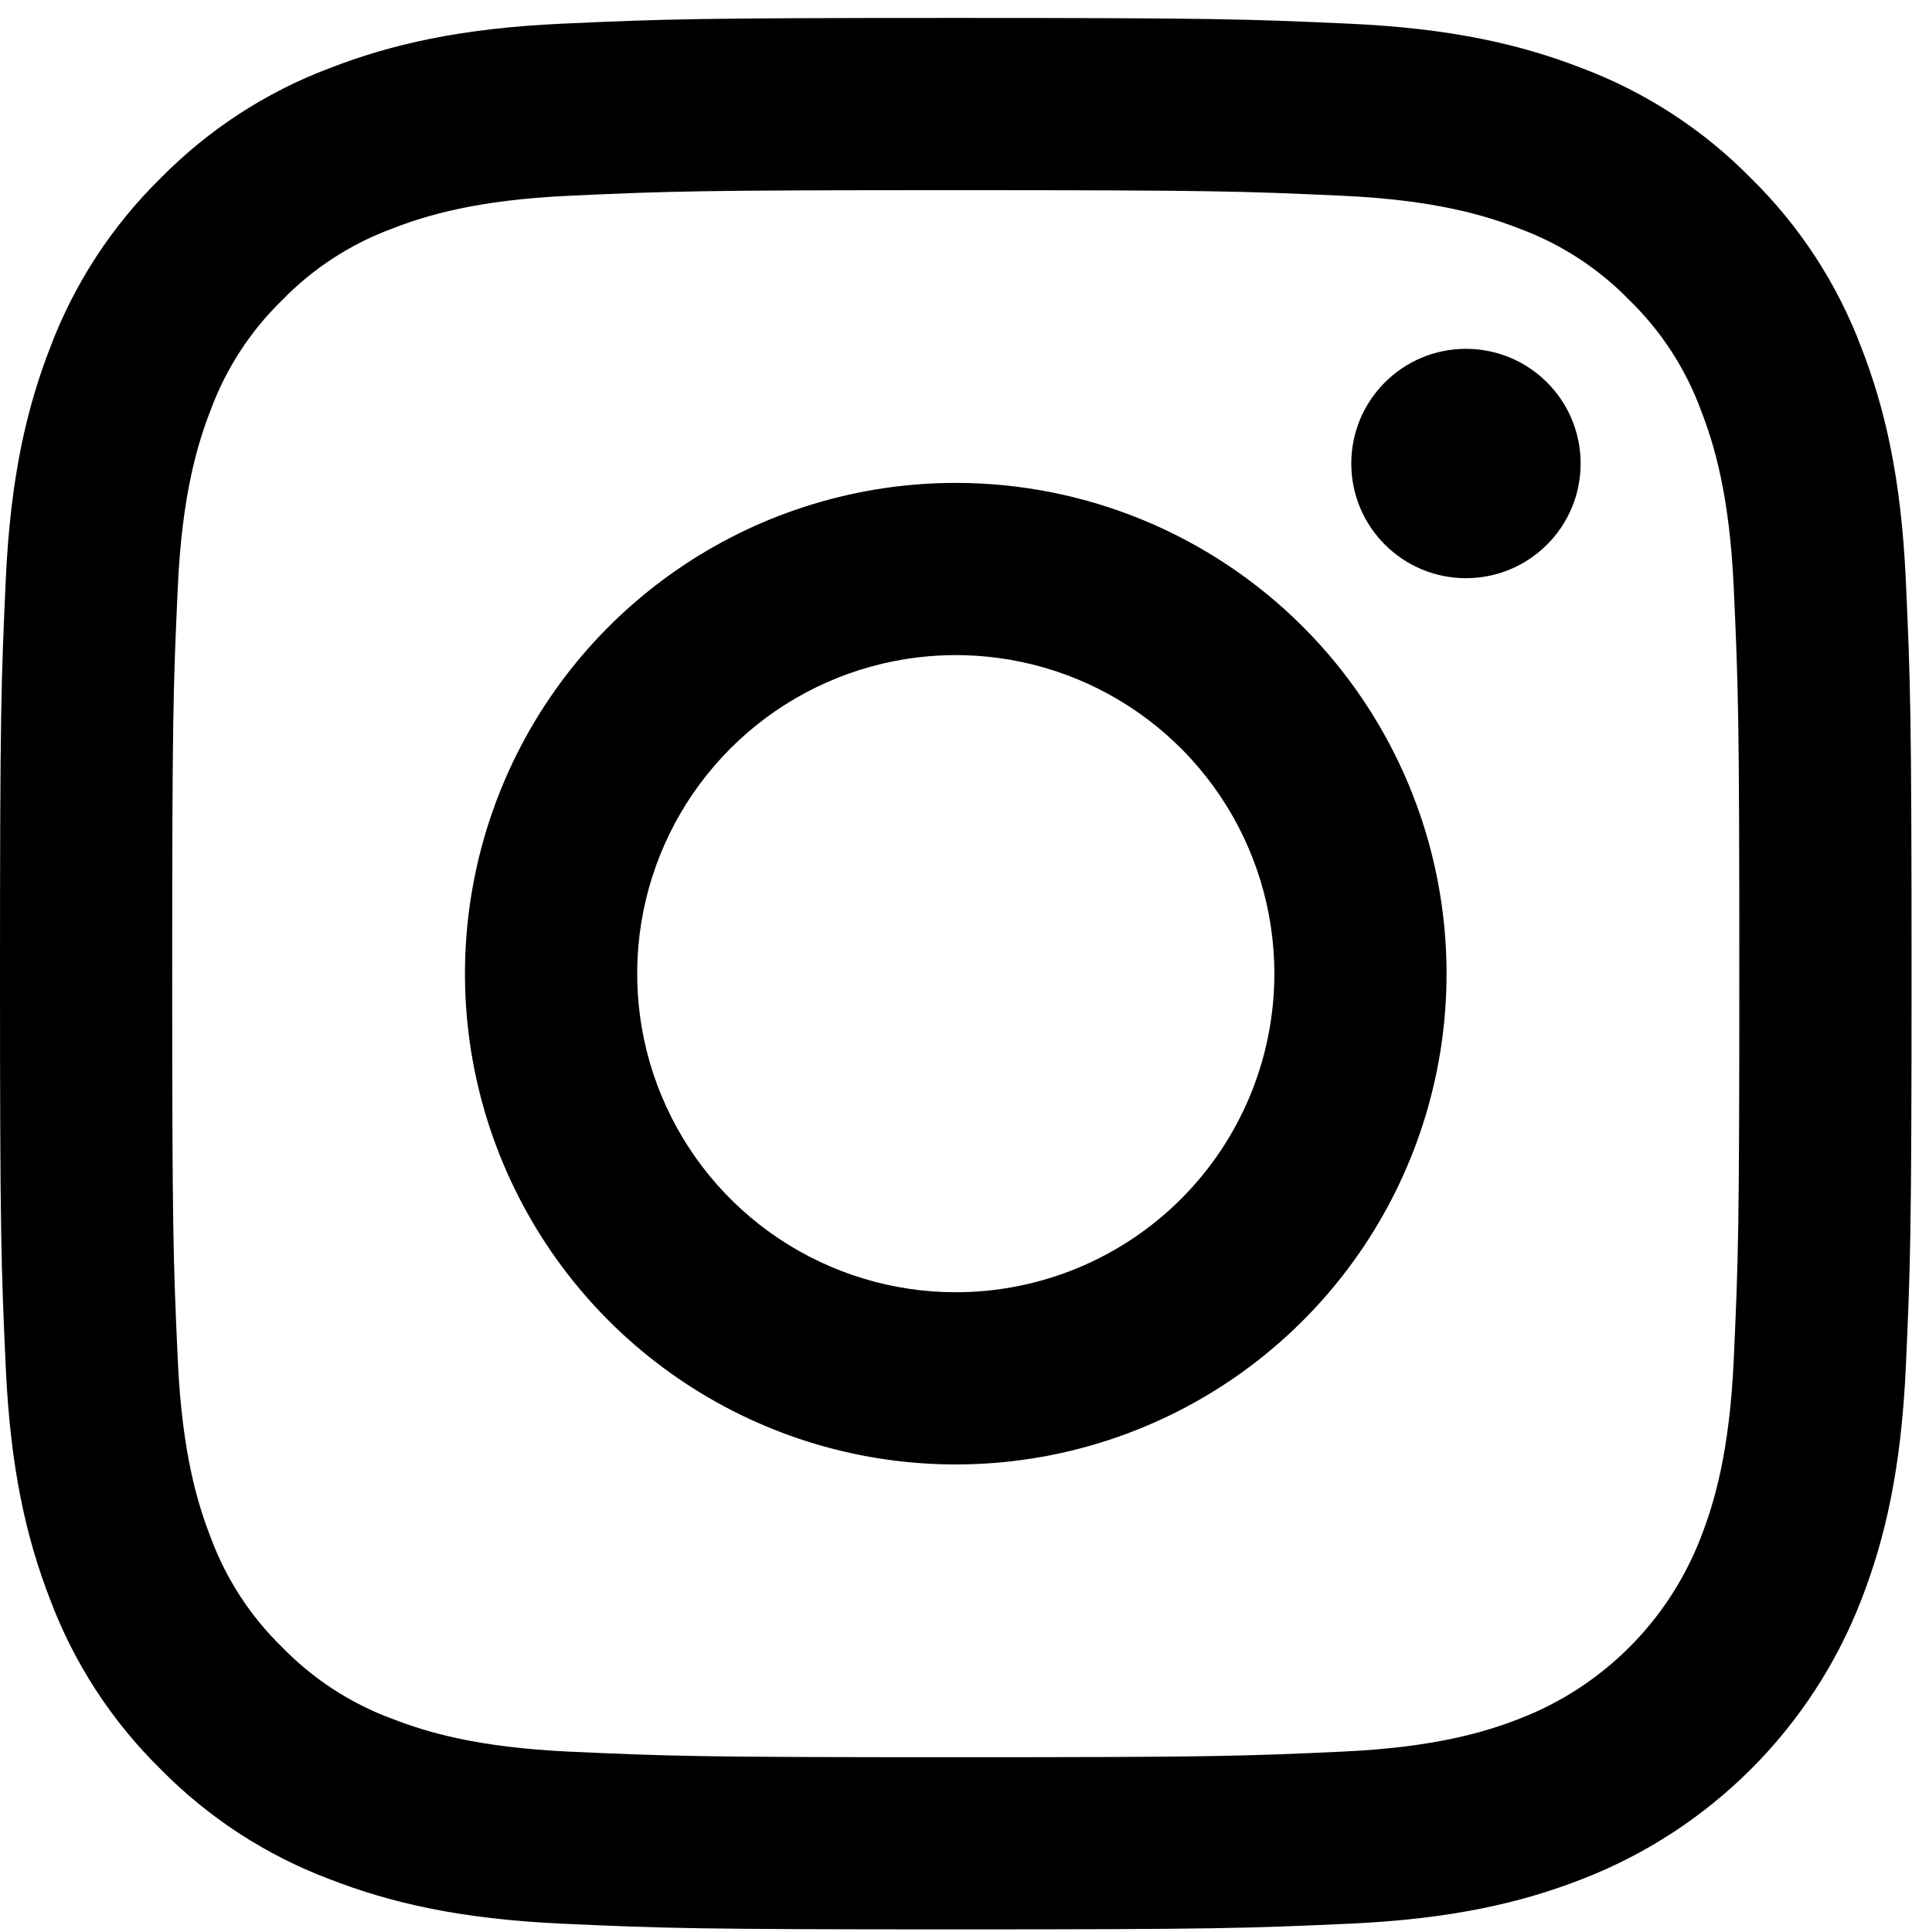
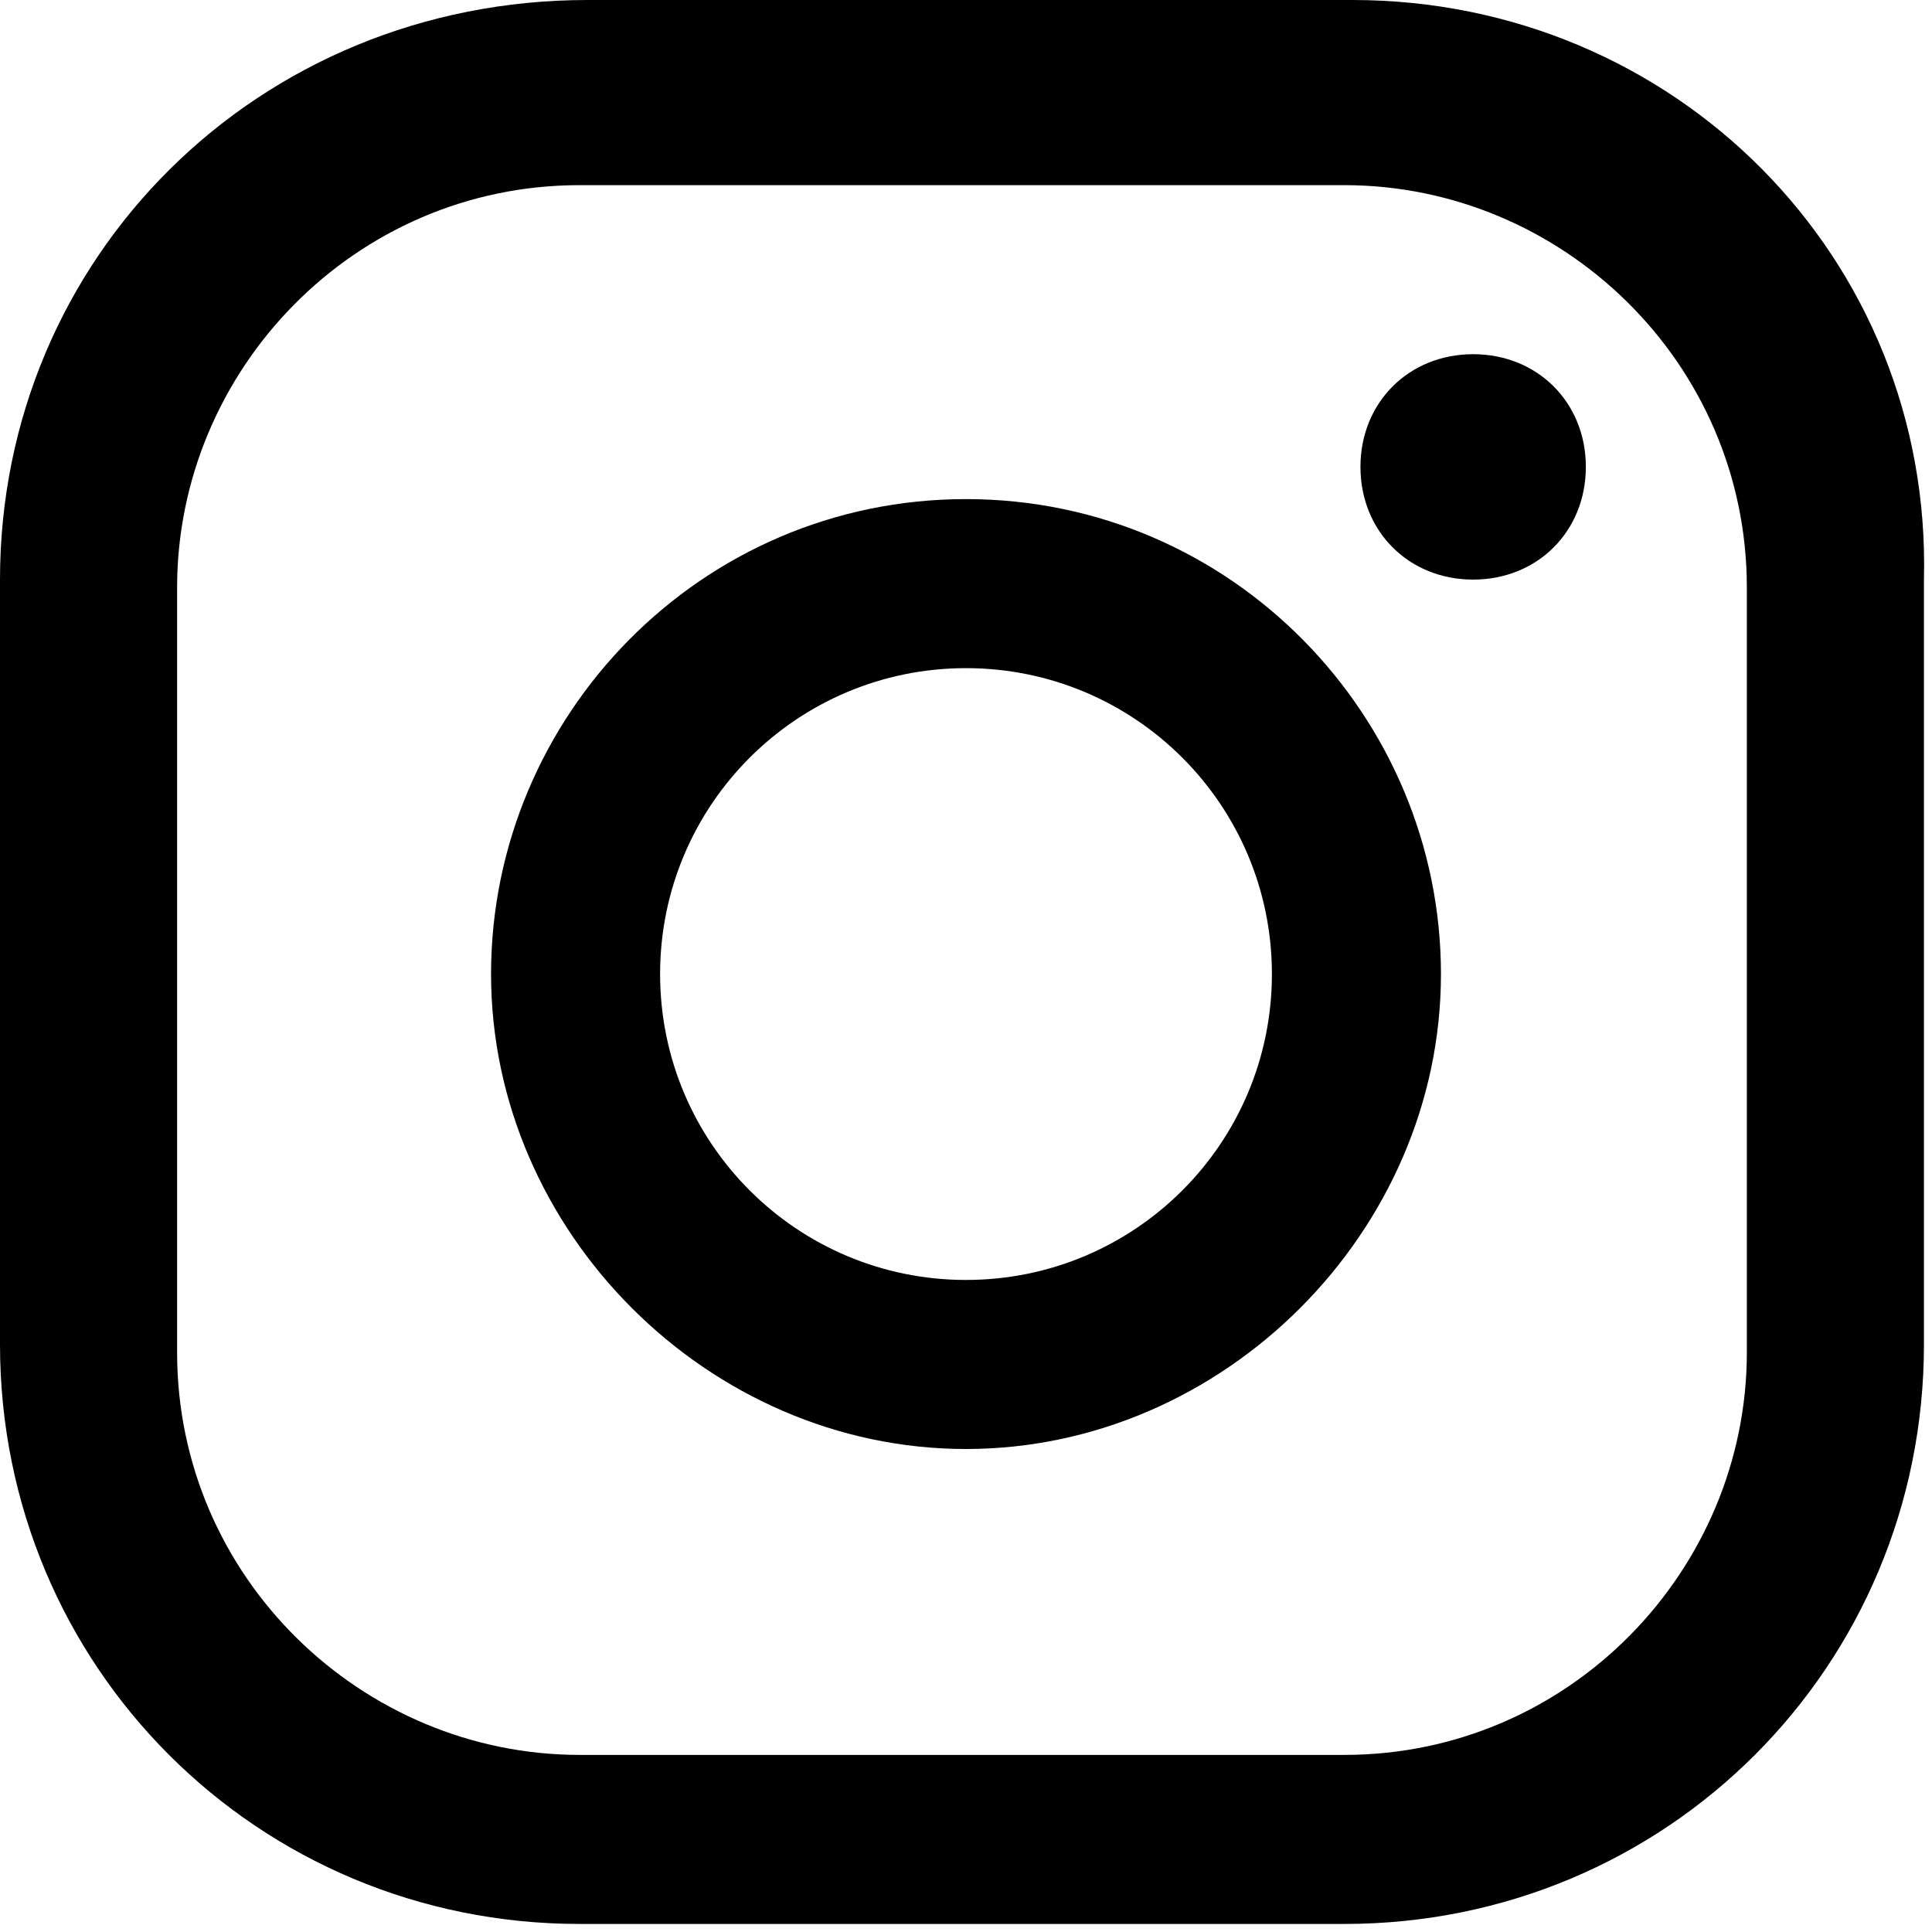
- <svg xmlns="http://www.w3.org/2000/svg" width="93" height="94" viewBox="0 0 93 94" fill="currentColor">
-   <path d="M46.5 9.252C58.916 9.252 60.386 9.299 65.29 9.523C69.824 9.73 72.286 10.487 73.924 11.124C75.944 11.87 77.771 13.058 79.271 14.602C80.815 16.102 82.004 17.929 82.749 19.949C83.386 21.588 84.144 24.05 84.35 28.584C84.574 33.487 84.621 34.958 84.621 47.374C84.621 59.79 84.574 61.261 84.35 66.164C84.143 70.698 83.386 73.16 82.749 74.799C81.976 76.804 80.791 78.626 79.271 80.145C77.751 81.665 75.93 82.85 73.924 83.624C72.286 84.261 69.824 85.018 65.29 85.225C60.388 85.449 58.917 85.496 46.5 85.496C34.082 85.496 32.612 85.449 27.709 85.225C23.176 85.018 20.714 84.26 19.075 83.624C17.055 82.878 15.229 81.69 13.729 80.145C12.184 78.645 10.996 76.819 10.25 74.799C9.613 73.16 8.856 70.698 8.649 66.164C8.425 61.261 8.378 59.79 8.378 47.374C8.378 34.958 8.425 33.487 8.649 28.584C8.856 24.05 9.613 21.588 10.25 19.949C10.996 17.929 12.184 16.102 13.729 14.602C15.229 13.058 17.056 11.869 19.076 11.124C20.714 10.487 23.176 9.73 27.71 9.523C32.613 9.299 34.084 9.252 46.5 9.252M46.5 0.873C33.871 0.873 32.287 0.927 27.328 1.153C22.379 1.379 18.999 2.165 16.041 3.315C12.938 4.482 10.128 6.313 7.805 8.678C5.439 11.001 3.608 13.811 2.44 16.914C1.292 19.872 0.506 23.252 0.281 28.202C0.054 33.161 0 34.745 0 47.373C0 60.002 0.054 61.586 0.281 66.545C0.507 71.495 1.293 74.875 2.442 77.833C3.61 80.935 5.44 83.746 7.806 86.069C10.128 88.434 12.939 90.264 16.041 91.432C18.999 92.582 22.38 93.368 27.329 93.594C32.288 93.82 33.872 93.873 46.501 93.873C59.129 93.873 60.713 93.82 65.672 93.594C70.622 93.368 74.002 92.582 76.959 91.432C80.048 90.237 82.854 88.41 85.195 86.069C87.537 83.727 89.364 80.921 90.559 77.833C91.708 74.875 92.494 71.495 92.72 66.545C92.947 61.586 93 60.002 93 47.373C93 34.745 92.947 33.161 92.72 28.202C92.494 23.252 91.708 19.872 90.559 16.914C89.391 13.812 87.561 11.001 85.195 8.678C82.873 6.312 80.062 4.481 76.959 3.314C74.001 2.165 70.621 1.379 65.671 1.154C60.712 0.927 59.128 0.873 46.5 0.873H46.5Z" />
-   <path d="M46.5 23.495C41.777 23.495 37.16 24.895 33.234 27.519C29.307 30.143 26.246 33.872 24.439 38.236C22.632 42.599 22.159 47.4 23.08 52.032C24.002 56.664 26.276 60.919 29.615 64.258C32.955 67.597 37.209 69.872 41.841 70.793C46.473 71.714 51.274 71.242 55.638 69.434C60.001 67.627 63.73 64.566 66.354 60.639C68.978 56.713 70.378 52.096 70.378 47.373C70.378 41.04 67.862 34.967 63.384 30.489C58.906 26.011 52.833 23.495 46.5 23.495ZM46.5 62.873C43.434 62.873 40.438 61.964 37.889 60.261C35.34 58.558 33.353 56.137 32.18 53.305C31.007 50.473 30.7 47.356 31.298 44.349C31.896 41.343 33.372 38.581 35.54 36.413C37.708 34.245 40.469 32.769 43.476 32.171C46.483 31.573 49.599 31.88 52.431 33.053C55.264 34.227 57.684 36.213 59.388 38.762C61.091 41.311 62 44.308 62 47.373C62 51.484 60.367 55.427 57.46 58.334C54.553 61.24 50.611 62.873 46.5 62.873Z" />
-   <path d="M71.321 28.131C74.403 28.131 76.901 25.633 76.901 22.552C76.901 19.47 74.403 16.972 71.321 16.972C68.24 16.972 65.742 19.47 65.742 22.552C65.742 25.633 68.24 28.131 71.321 28.131Z" />
+ <svg xmlns="http://www.w3.org/2000/svg" fill="currentColor" width="2500px" height="2500px" viewBox="0 0 2500 2500" id="Camada_1" version="1.1" xml:space="preserve">
+   <g transform="translate(-416.6667 -416.6667) scale(104.1667)">
+     <path d="M22.3,8.4c-0.8,0-1.4,0.6-1.4,1.4c0,0.8,0.6,1.4,1.4,1.4c0.8,0,1.4-0.6,1.4-1.4C23.7,9,23.1,8.4,22.3,8.4z" />
+     <path d="M16,10.2c-3.3,0-5.9,2.7-5.9,5.9s2.7,5.9,5.9,5.9s5.9-2.7,5.9-5.9S19.3,10.2,16,10.2z M16,19.9c-2.1,0-3.8-1.7-3.8-3.8c0-2.1,1.7-3.8,3.8-3.8c2.1,0,3.8,1.7,3.8,3.8C19.8,18.2,18.1,19.9,16,19.9z" />
+     <path d="M20.8,4h-9.5C7.2,4,4,7.2,4,11.2v9.5c0,4,3.2,7.2,7.2,7.2h9.5c4,0,7.2-3.2,7.2-7.2v-9.5C28,7.2,24.8,4,20.8,4z M25.7,20.8c0,2.7-2.2,5-5,5h-9.5c-2.7,0-5-2.2-5-5v-9.5c0-2.7,2.2-5,5-5h9.5c2.7,0,5,2.2,5,5V20.8z" />
+   </g>
</svg>
